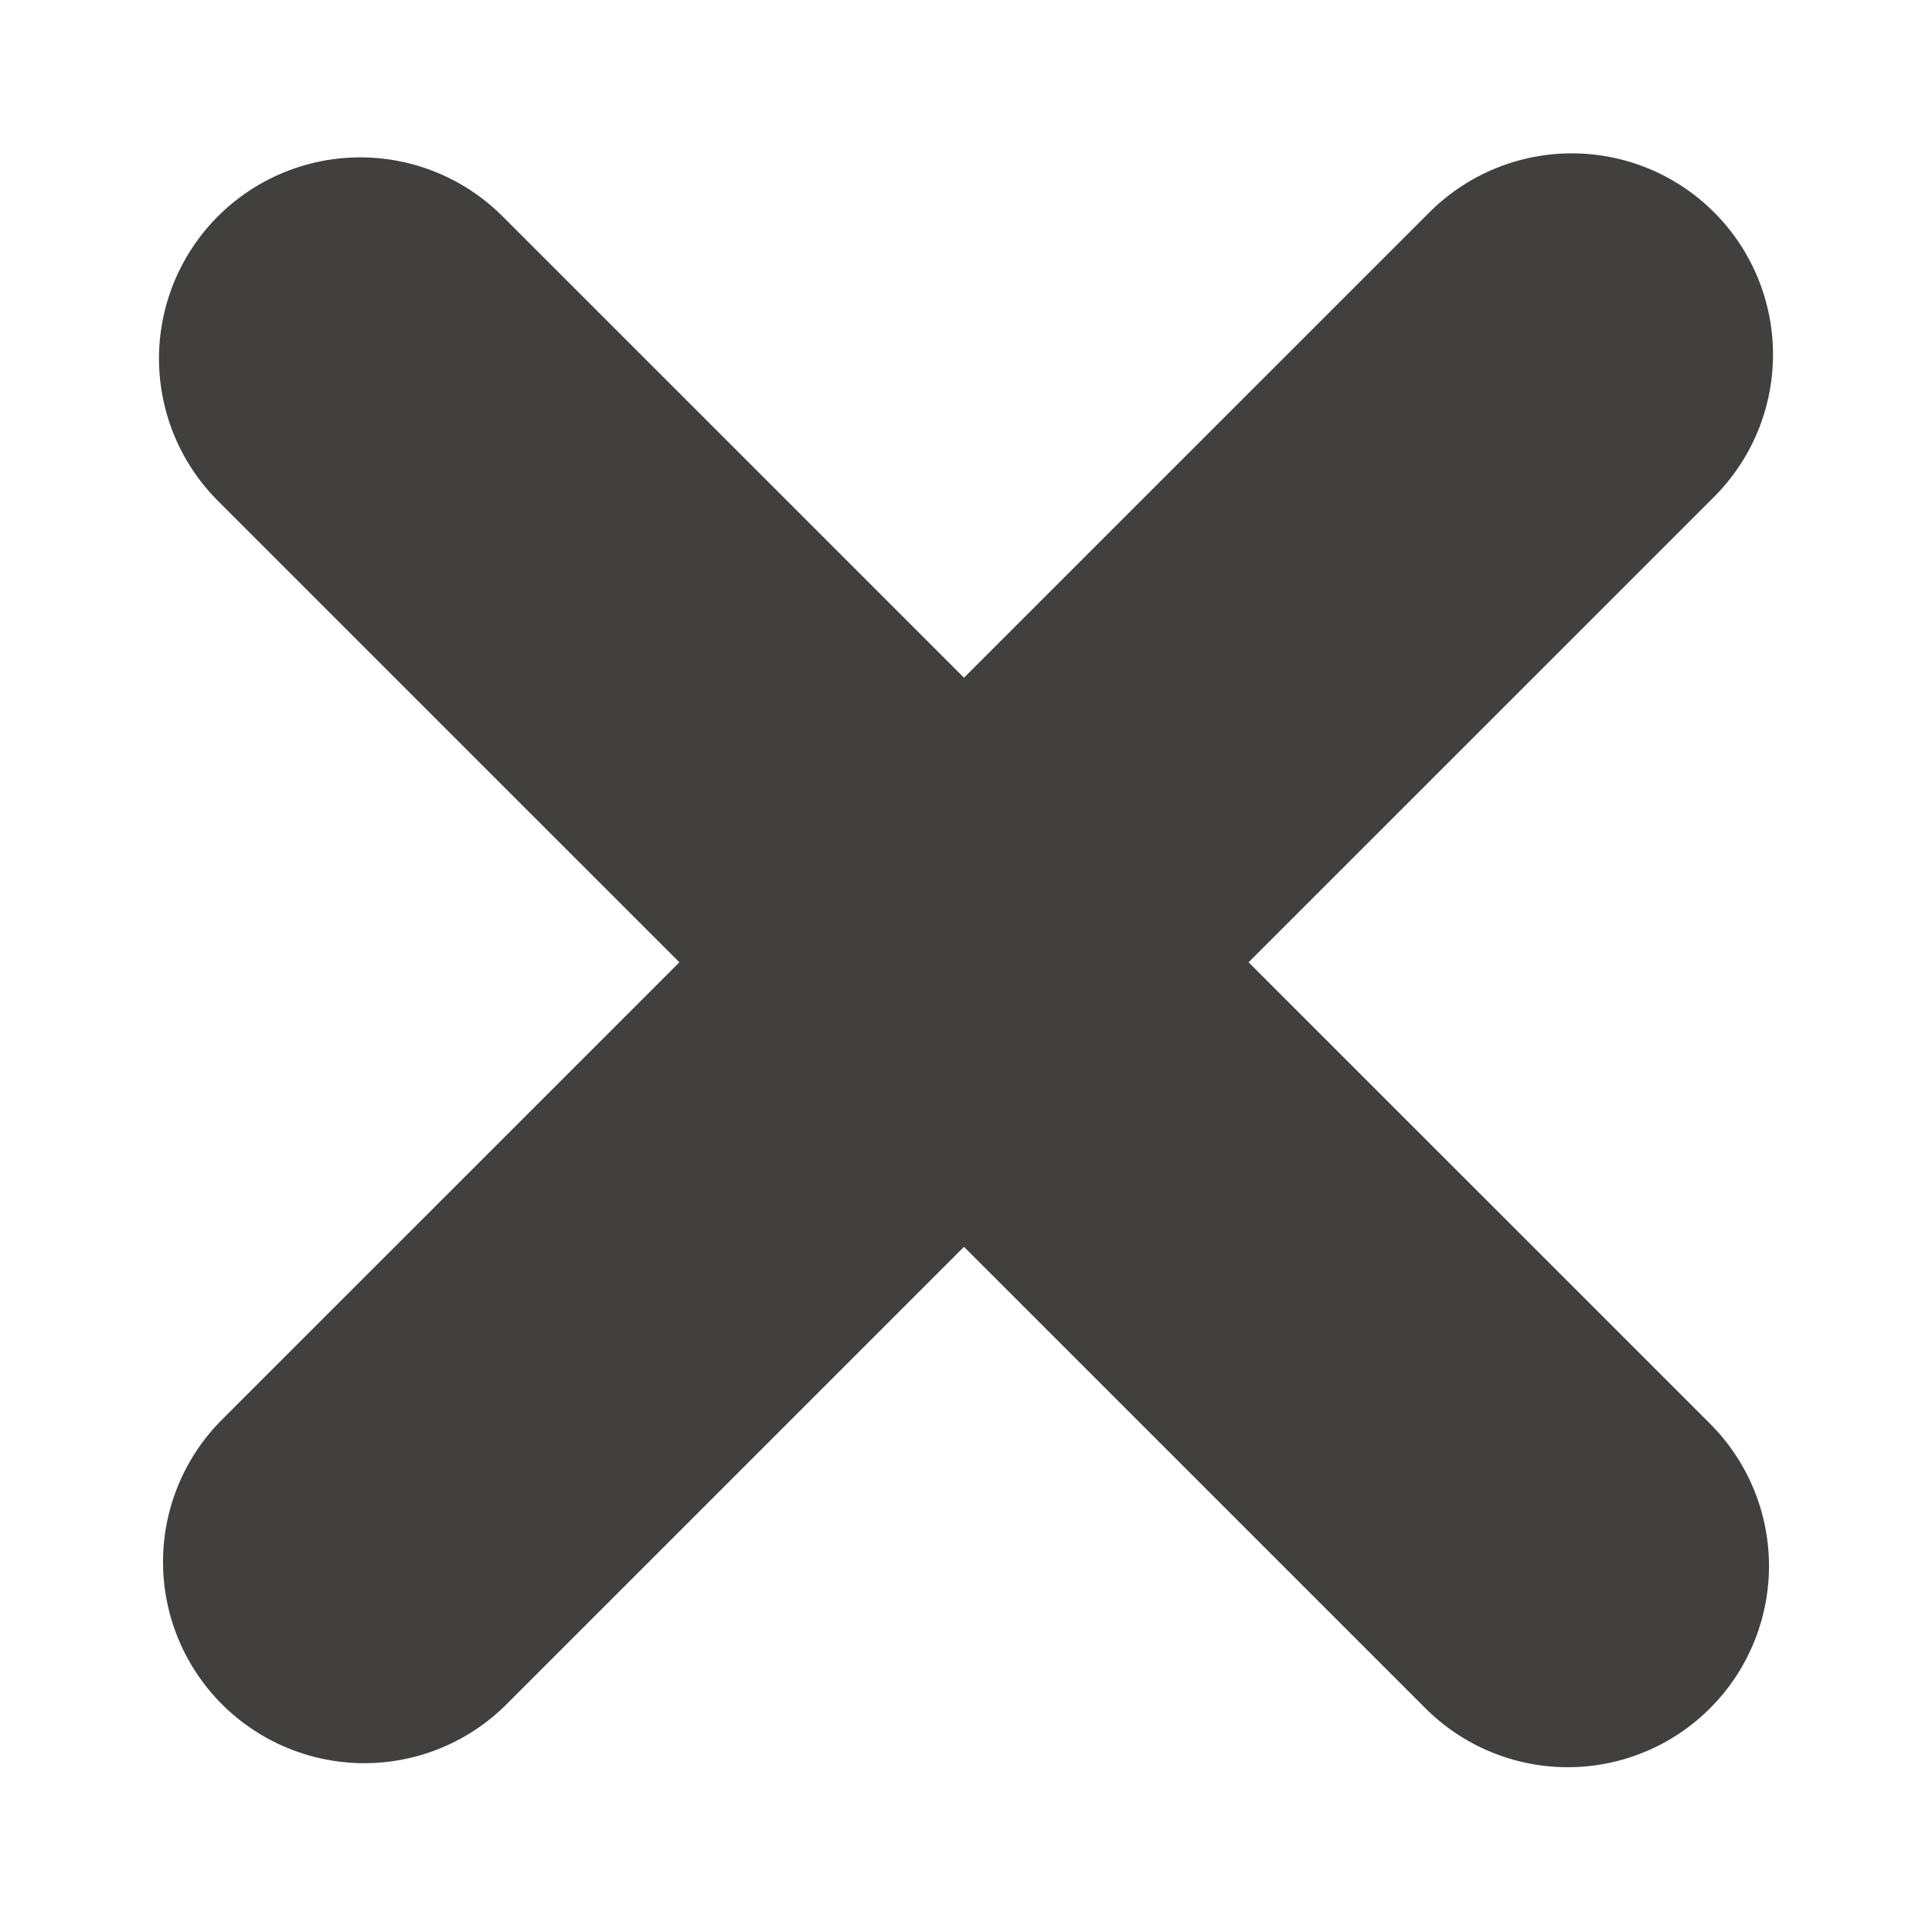
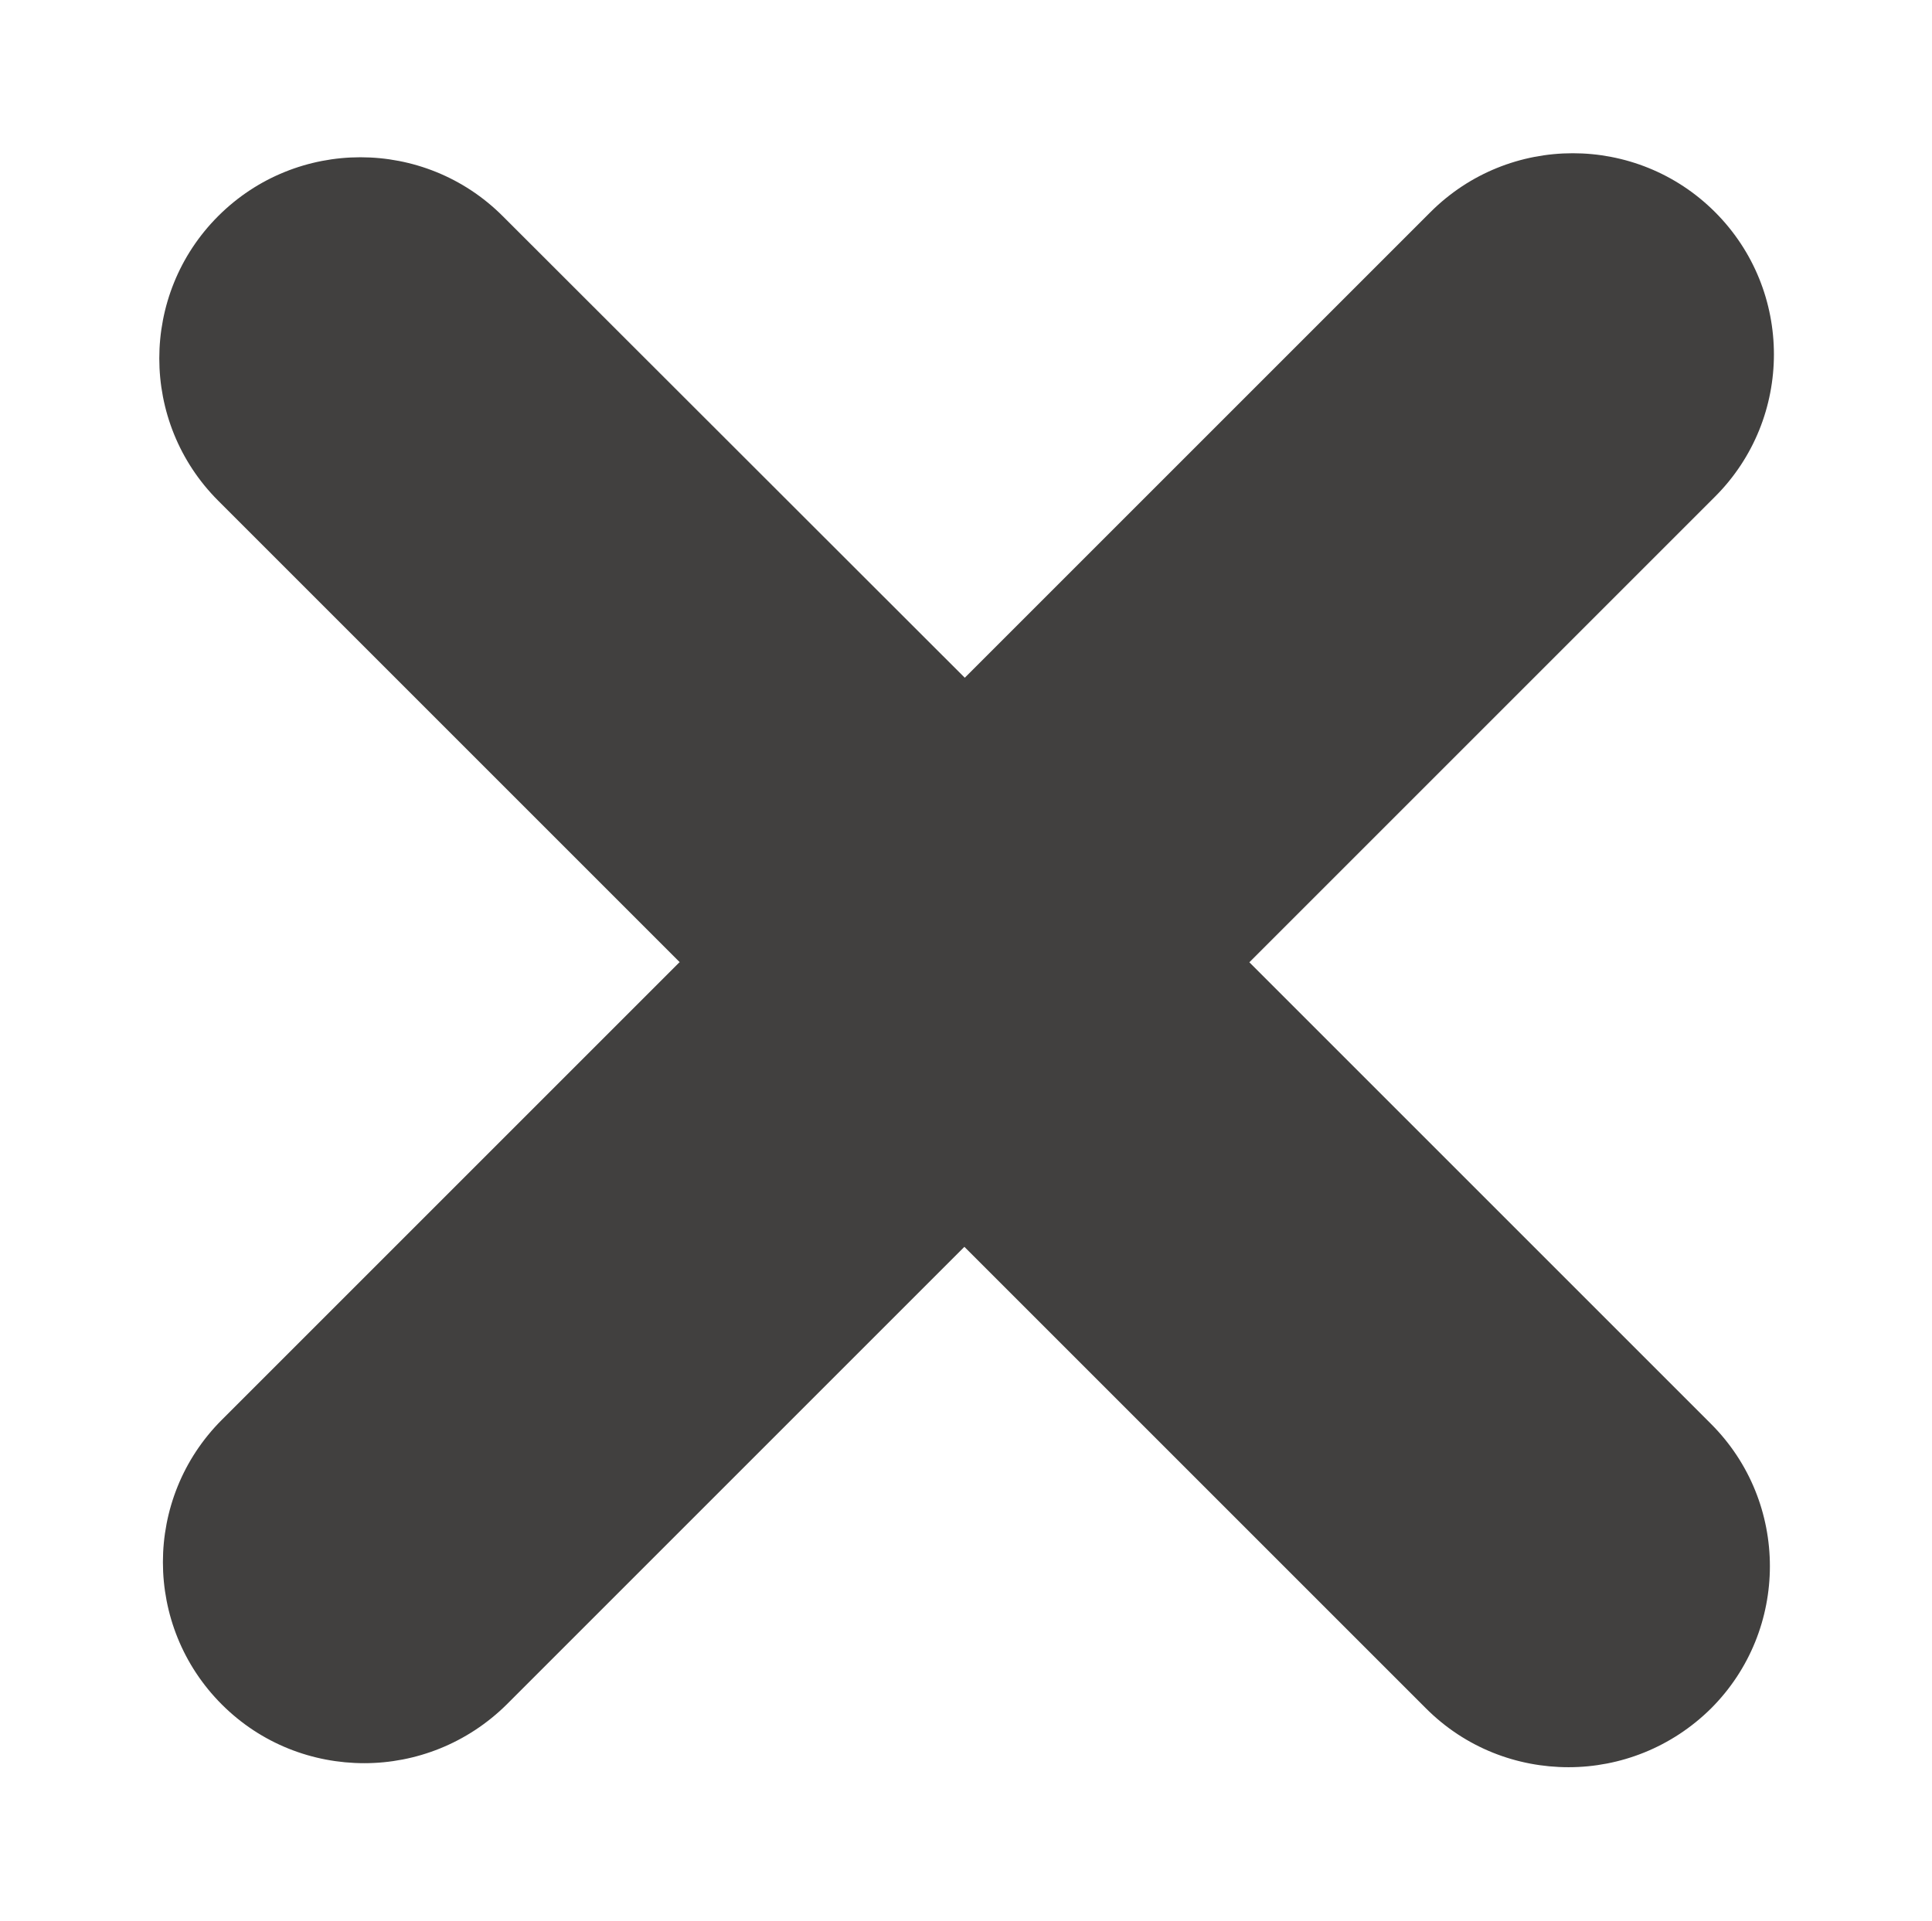
<svg xmlns="http://www.w3.org/2000/svg" id="content" viewBox="0 0 48 47.72">
  <defs>
    <style>
      .cls-1 {
-         fill: none;
-         stroke: #41403f;
-         stroke-linecap: round;
-         stroke-miterlimit: 10;
-         stroke-width: 10px;
+         fill: #41403f;
+         stroke-width: 0px;
      }
    </style>
  </defs>
-   <line class="cls-1" x1="39.05" y1="8.81" x2="9.05" y2="38.81" />
-   <line class="cls-1" x1="38.95" y1="38.91" x2="8.95" y2="8.91" />
+   <path class="cls-1" d="M16.88,23.91l-11.37,11.37c-1.95,1.95-1.95,5.12,0,7.07.98.98,2.26,1.46,3.54,1.46s2.56-.49,3.54-1.46l11.37-11.37,11.47,11.47c.98.98,2.26,1.46,3.54,1.46s2.56-.49,3.54-1.46c1.95-1.95,1.95-5.12,0-7.07l-11.47-11.47,11.57-11.57c1.95-1.95,1.95-5.12,0-7.07-1.95-1.95-5.12-1.95-7.07,0l-11.57,11.57L12.49,5.37c-1.95-1.95-5.12-1.95-7.07,0-1.95,1.95-1.95,5.12,0,7.07l11.47,11.47Z" />
</svg>
